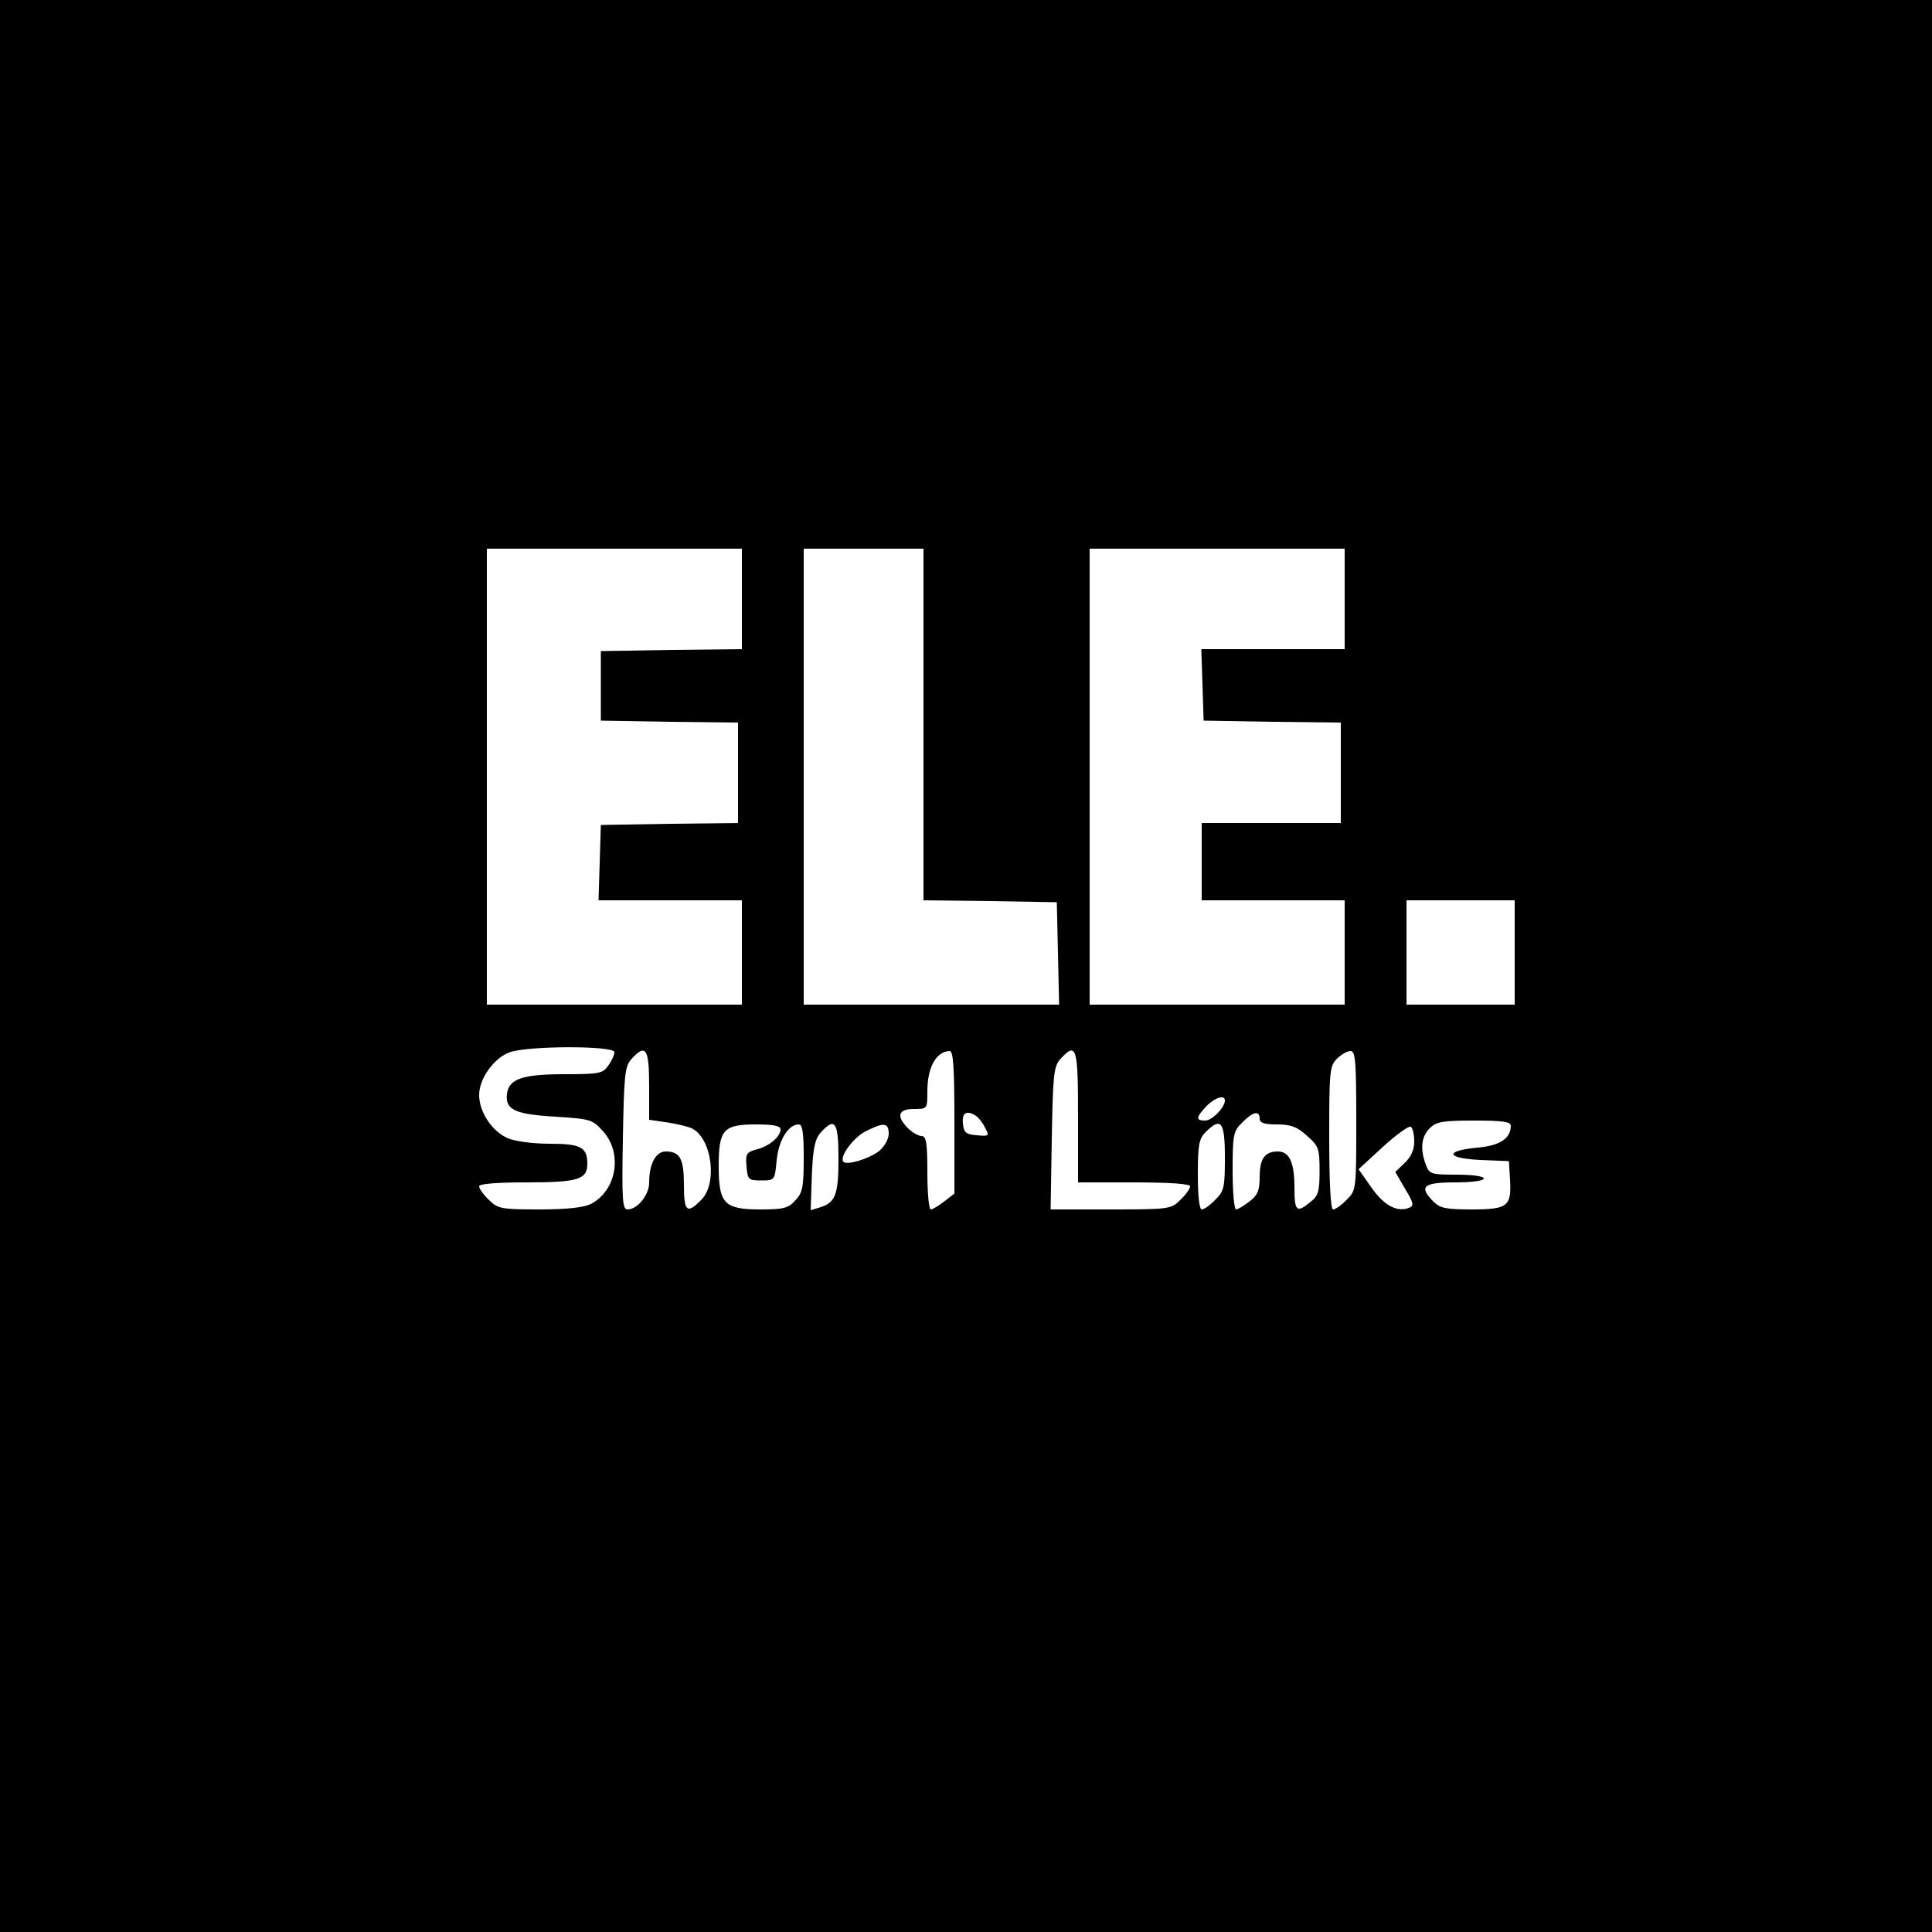
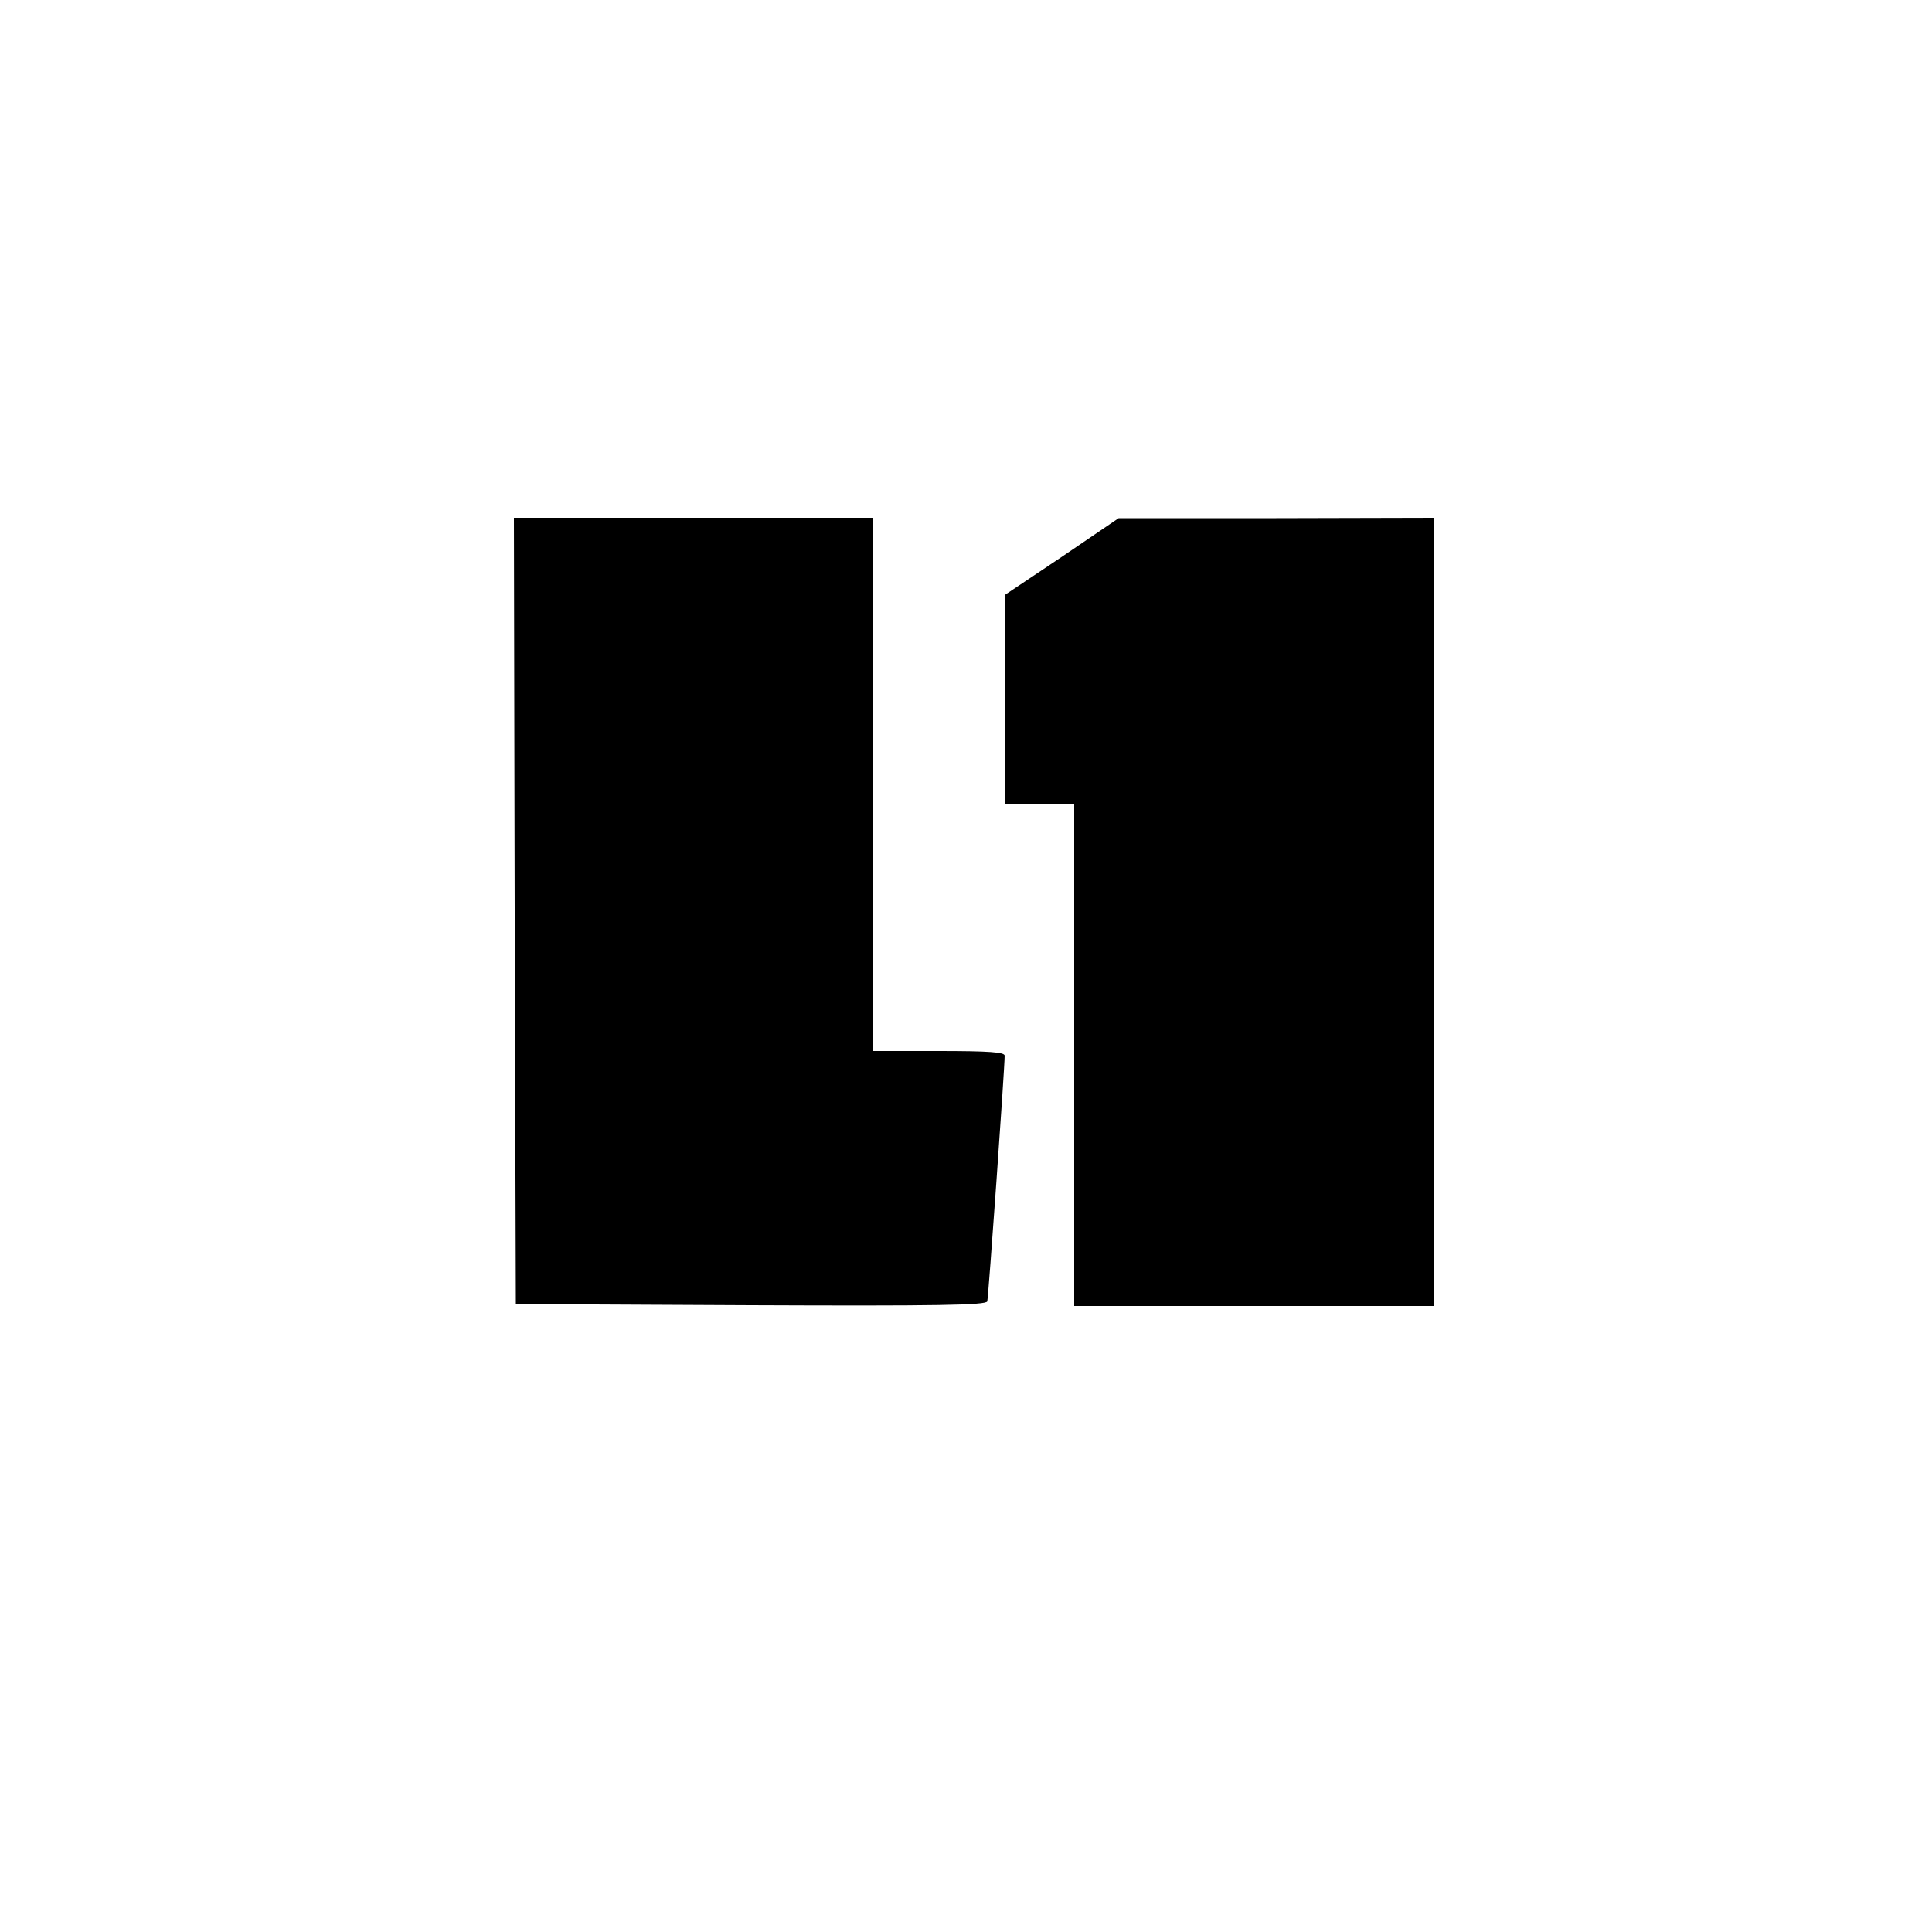
<svg xmlns="http://www.w3.org/2000/svg" version="1.0" width="500pt" height="500pt" viewBox="0 0 500 500" preserveAspectRatio="xMidYMid meet">
  <g transform="translate(0,500) scale(0.1,-0.1)" fill="#000000" stroke="none">
-     <path d="M0 2500 l0 -2500 2500 0 2500 0 0 2500 0 2500 -2500 0 -2500 0 0 -2500z m1920 950 l0 -130 -182 -2 -183 -3 0 -90 0 -90 178 -3 177 -2 0 -130 0 -130 -177 -2 -178 -3 -3 -97 -3 -98 186 0 185 0 0 -135 0 -135 -330 0 -330 0 0 590 0 590 330 0 330 0 0 -130z m470 -325 l0 -455 173 -2 172 -3 3 -132 3 -133 -331 0 -330 0 0 590 0 590 155 0 155 0 0 -455z m1090 325 l0 -130 -185 0 -186 0 3 -92 3 -93 178 -3 177 -2 0 -130 0 -130 -180 0 -180 0 0 -100 0 -100 185 0 185 0 0 -135 0 -135 -330 0 -330 0 0 590 0 590 330 0 330 0 0 -130z m440 -915 l0 -135 -140 0 -140 0 0 135 0 135 140 0 140 0 0 -135z m-2330 -258 c0 -7 -7 -23 -16 -35 -14 -20 -23 -22 -112 -22 -110 0 -145 -12 -150 -51 -5 -41 21 -53 126 -59 91 -6 95 -7 123 -38 51 -57 35 -153 -32 -188 -19 -9 -61 -14 -134 -14 -99 0 -107 2 -130 25 -14 13 -25 29 -25 35 0 6 43 10 121 10 134 0 159 7 159 48 0 43 -17 52 -97 52 -42 0 -89 6 -108 14 -41 17 -75 68 -75 112 0 43 39 97 80 111 50 17 270 17 270 0z m90 -86 l0 -89 48 -7 c26 -4 55 -11 64 -16 51 -27 65 -143 23 -184 -37 -38 -45 -31 -45 38 0 68 -10 87 -47 87 -26 0 -43 -32 -43 -81 0 -31 -30 -69 -56 -69 -13 0 -15 23 -12 184 3 164 5 186 22 205 37 41 46 28 46 -68z m790 -95 l0 -185 -26 -20 c-15 -12 -31 -21 -35 -21 -5 0 -9 43 -9 95 0 78 -3 95 -15 95 -8 0 -24 9 -35 20 -31 31 -26 50 15 50 35 0 35 0 35 46 0 62 23 103 58 104 9 0 12 -43 12 -184z m320 14 l0 -170 145 0 c94 0 145 -4 145 -10 0 -6 -11 -22 -25 -35 -24 -24 -28 -25 -180 -25 l-156 0 3 184 c3 164 5 186 22 205 42 46 46 32 46 -149z m720 -10 c0 -179 0 -181 -25 -205 -13 -14 -29 -25 -35 -25 -6 0 -10 63 -10 185 0 172 1 186 20 205 11 11 27 20 35 20 13 0 15 -27 15 -180z m-340 52 c0 -18 -33 -52 -51 -52 -25 0 -24 8 3 37 21 22 48 31 48 15z m-644 -40 c6 -4 17 -17 23 -30 12 -22 11 -23 -21 -20 -28 2 -34 7 -36 31 -3 27 10 35 34 19z m734 -7 c0 -11 12 -15 45 -15 35 0 52 -6 77 -29 31 -27 33 -34 33 -91 0 -53 -3 -65 -24 -81 -35 -29 -41 -24 -41 37 0 66 -13 94 -43 94 -34 0 -47 -19 -47 -66 0 -34 -5 -47 -26 -63 -15 -12 -31 -21 -35 -21 -5 0 -9 45 -9 100 0 94 2 103 25 125 27 28 45 32 45 10z m650 -18 c0 -33 -28 -52 -86 -57 -87 -8 -82 -28 8 -32 l73 -3 3 -48 c4 -69 -6 -77 -99 -77 -66 0 -82 3 -99 20 -39 39 -27 50 55 50 43 0 75 4 75 10 0 6 -30 10 -70 10 -66 0 -71 1 -80 26 -15 40 -12 72 10 94 17 17 33 20 115 20 72 0 95 -3 95 -13z m-1890 -10 c0 -19 -30 -44 -63 -52 -25 -7 -28 -11 -25 -44 3 -34 5 -36 38 -36 35 0 35 0 40 52 5 52 30 93 57 93 10 0 13 -21 13 -87 0 -75 -3 -90 -22 -110 -18 -20 -31 -23 -90 -23 -94 0 -108 15 -108 112 0 95 12 108 97 108 46 0 63 -4 63 -13z m150 -75 c0 -94 -8 -115 -49 -127 l-23 -7 3 90 c3 71 8 94 23 111 37 41 46 28 46 -67z m130 64 c0 -14 -11 -33 -25 -45 -26 -20 -82 -37 -92 -28 -12 12 25 63 57 79 47 24 60 23 60 -6z m870 -61 c0 -78 -2 -88 -25 -110 -13 -14 -29 -25 -35 -25 -6 0 -10 34 -10 90 0 77 3 93 20 110 40 40 50 28 50 -65z m490 41 c0 -22 -8 -40 -25 -56 l-24 -23 25 -43 c23 -38 24 -45 10 -50 -31 -12 -65 7 -97 53 l-33 47 63 58 c35 32 67 55 72 52 5 -3 9 -20 9 -38z" />
+     <path d="M1332 2643 l3 -1018 608 -3 c481 -2 608 0 612 10 3 11 45 602 45 636 0 9 -41 12 -170 12 l-170 0 0 690 0 690 -465 0 -465 0 2 -1017z" />
+     <path d="M2748 3559 l-148 -99 0 -270 0 -270 90 0 90 0 0 -650 0 -650 465 0 465 0 0 1020 0 1020 -407 -1 -408 0 -147 -100z" />
  </g>
</svg>
